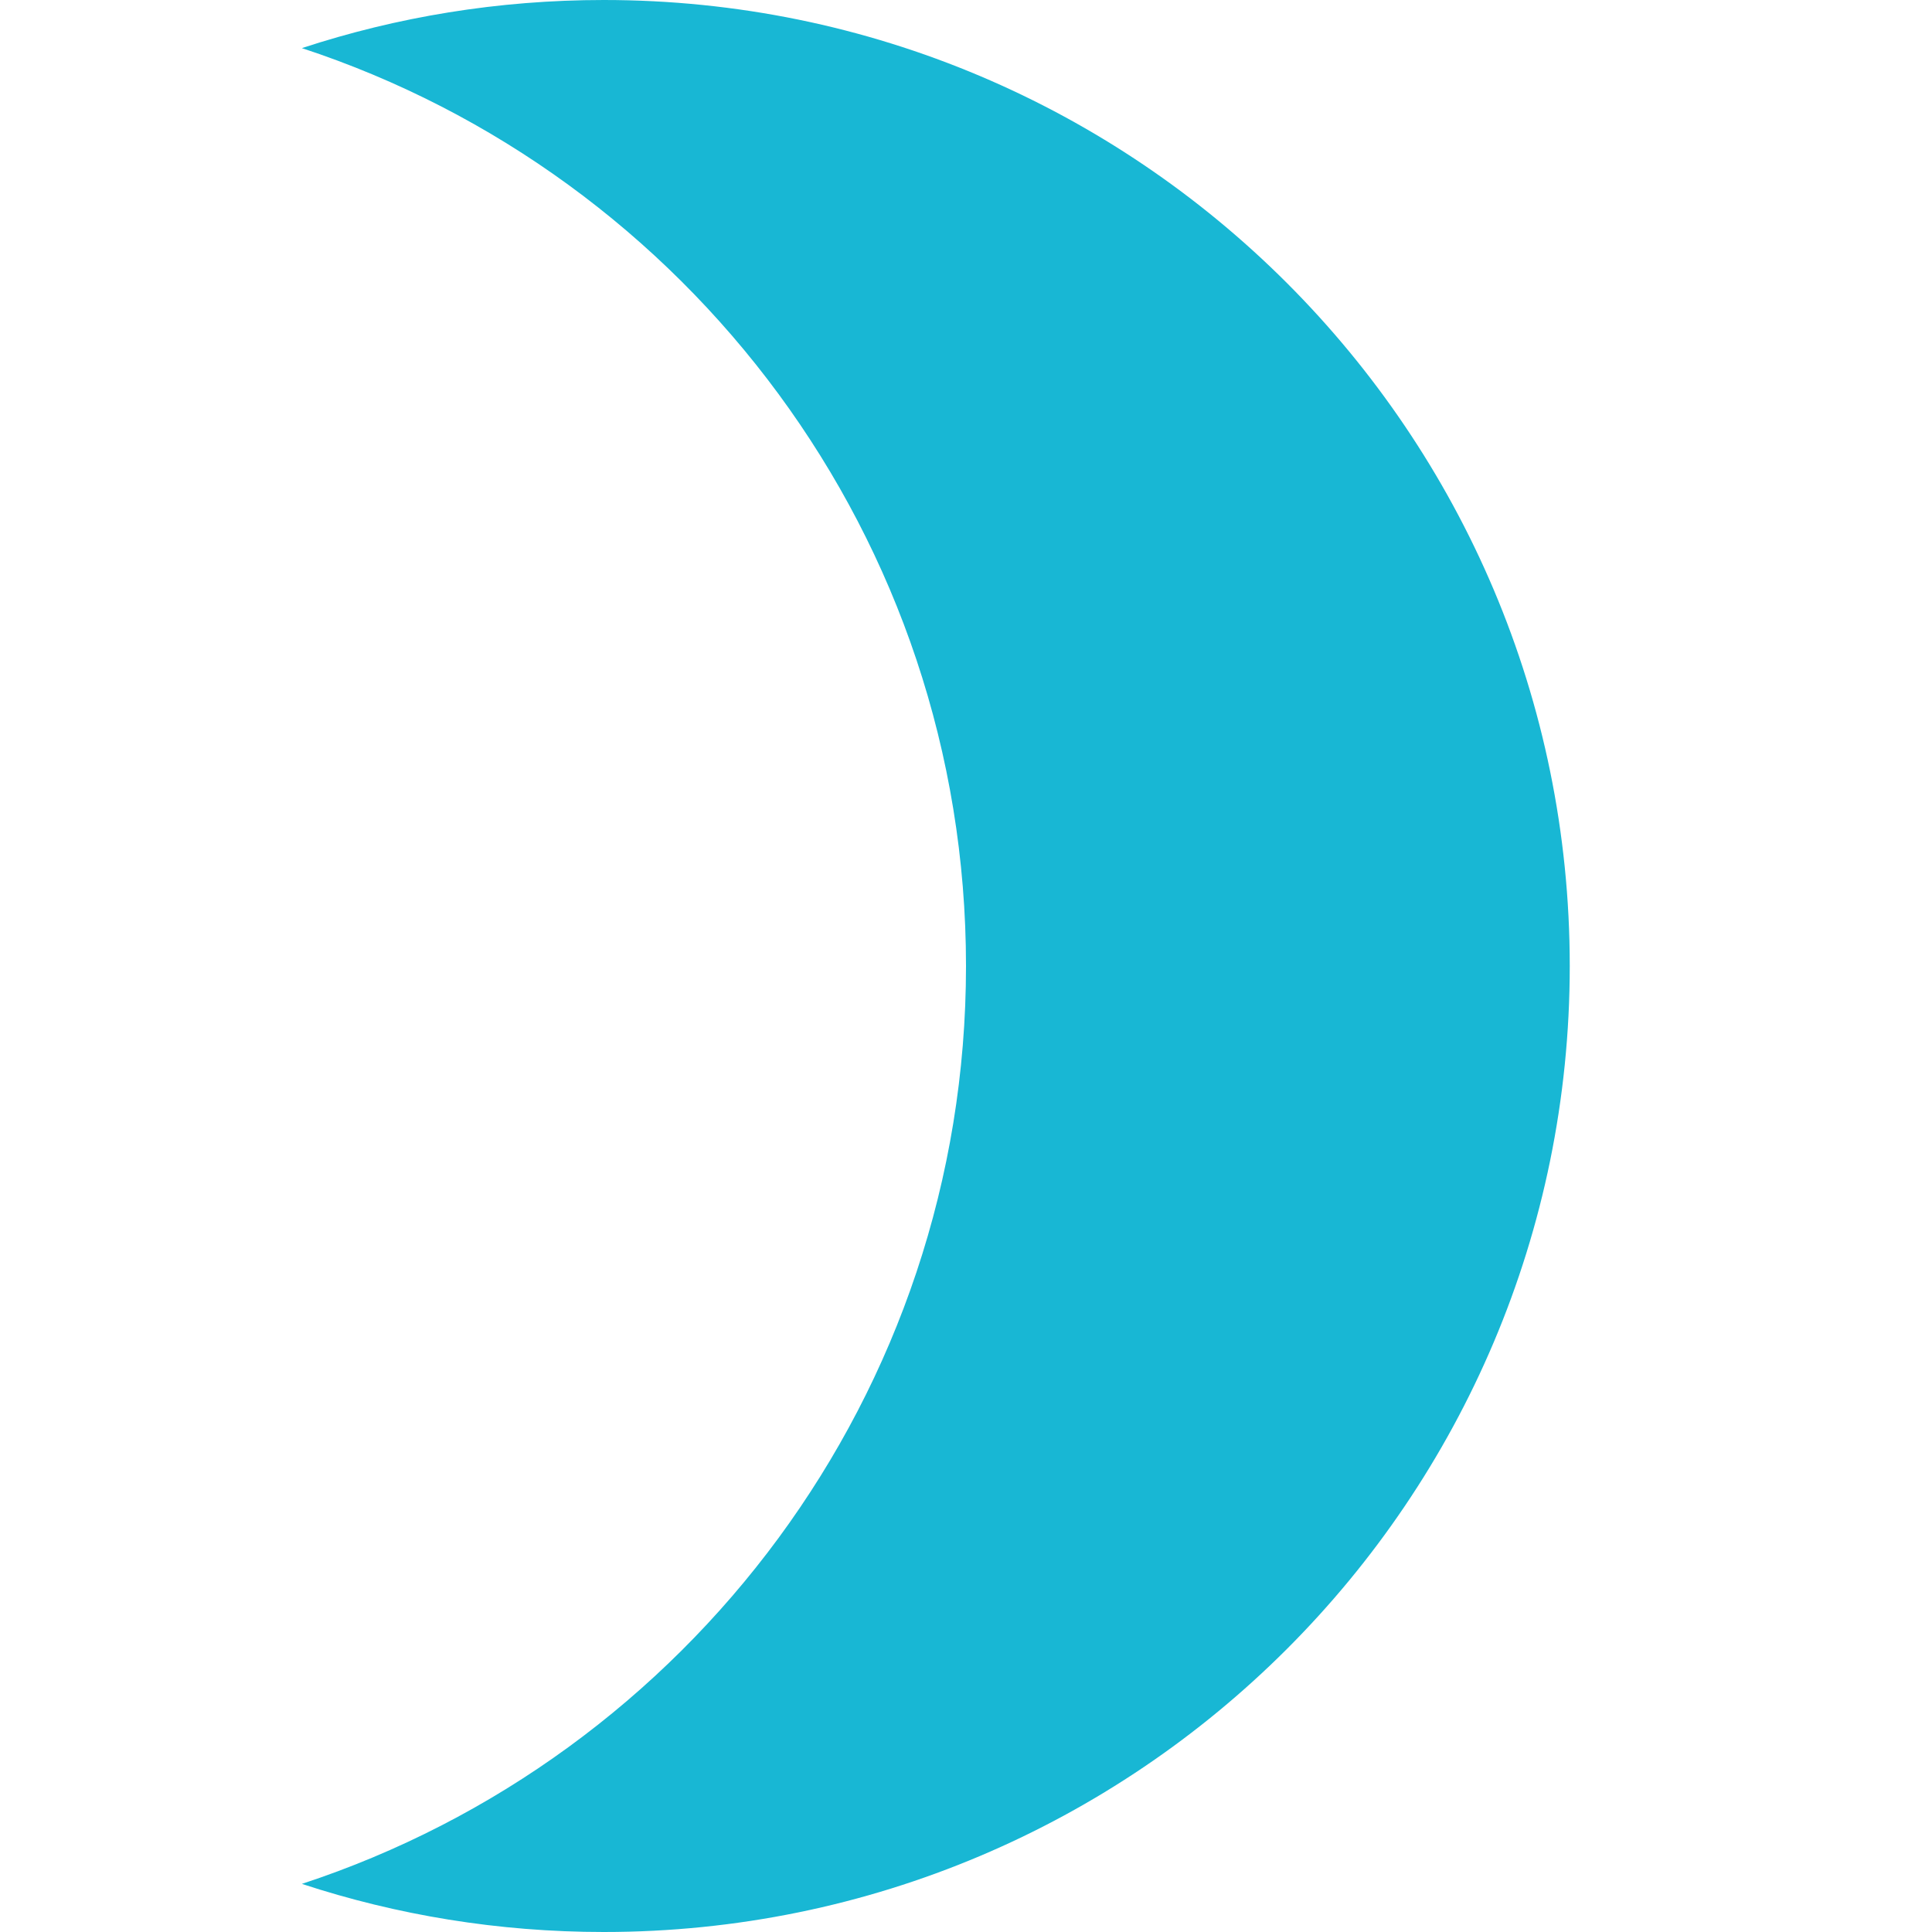
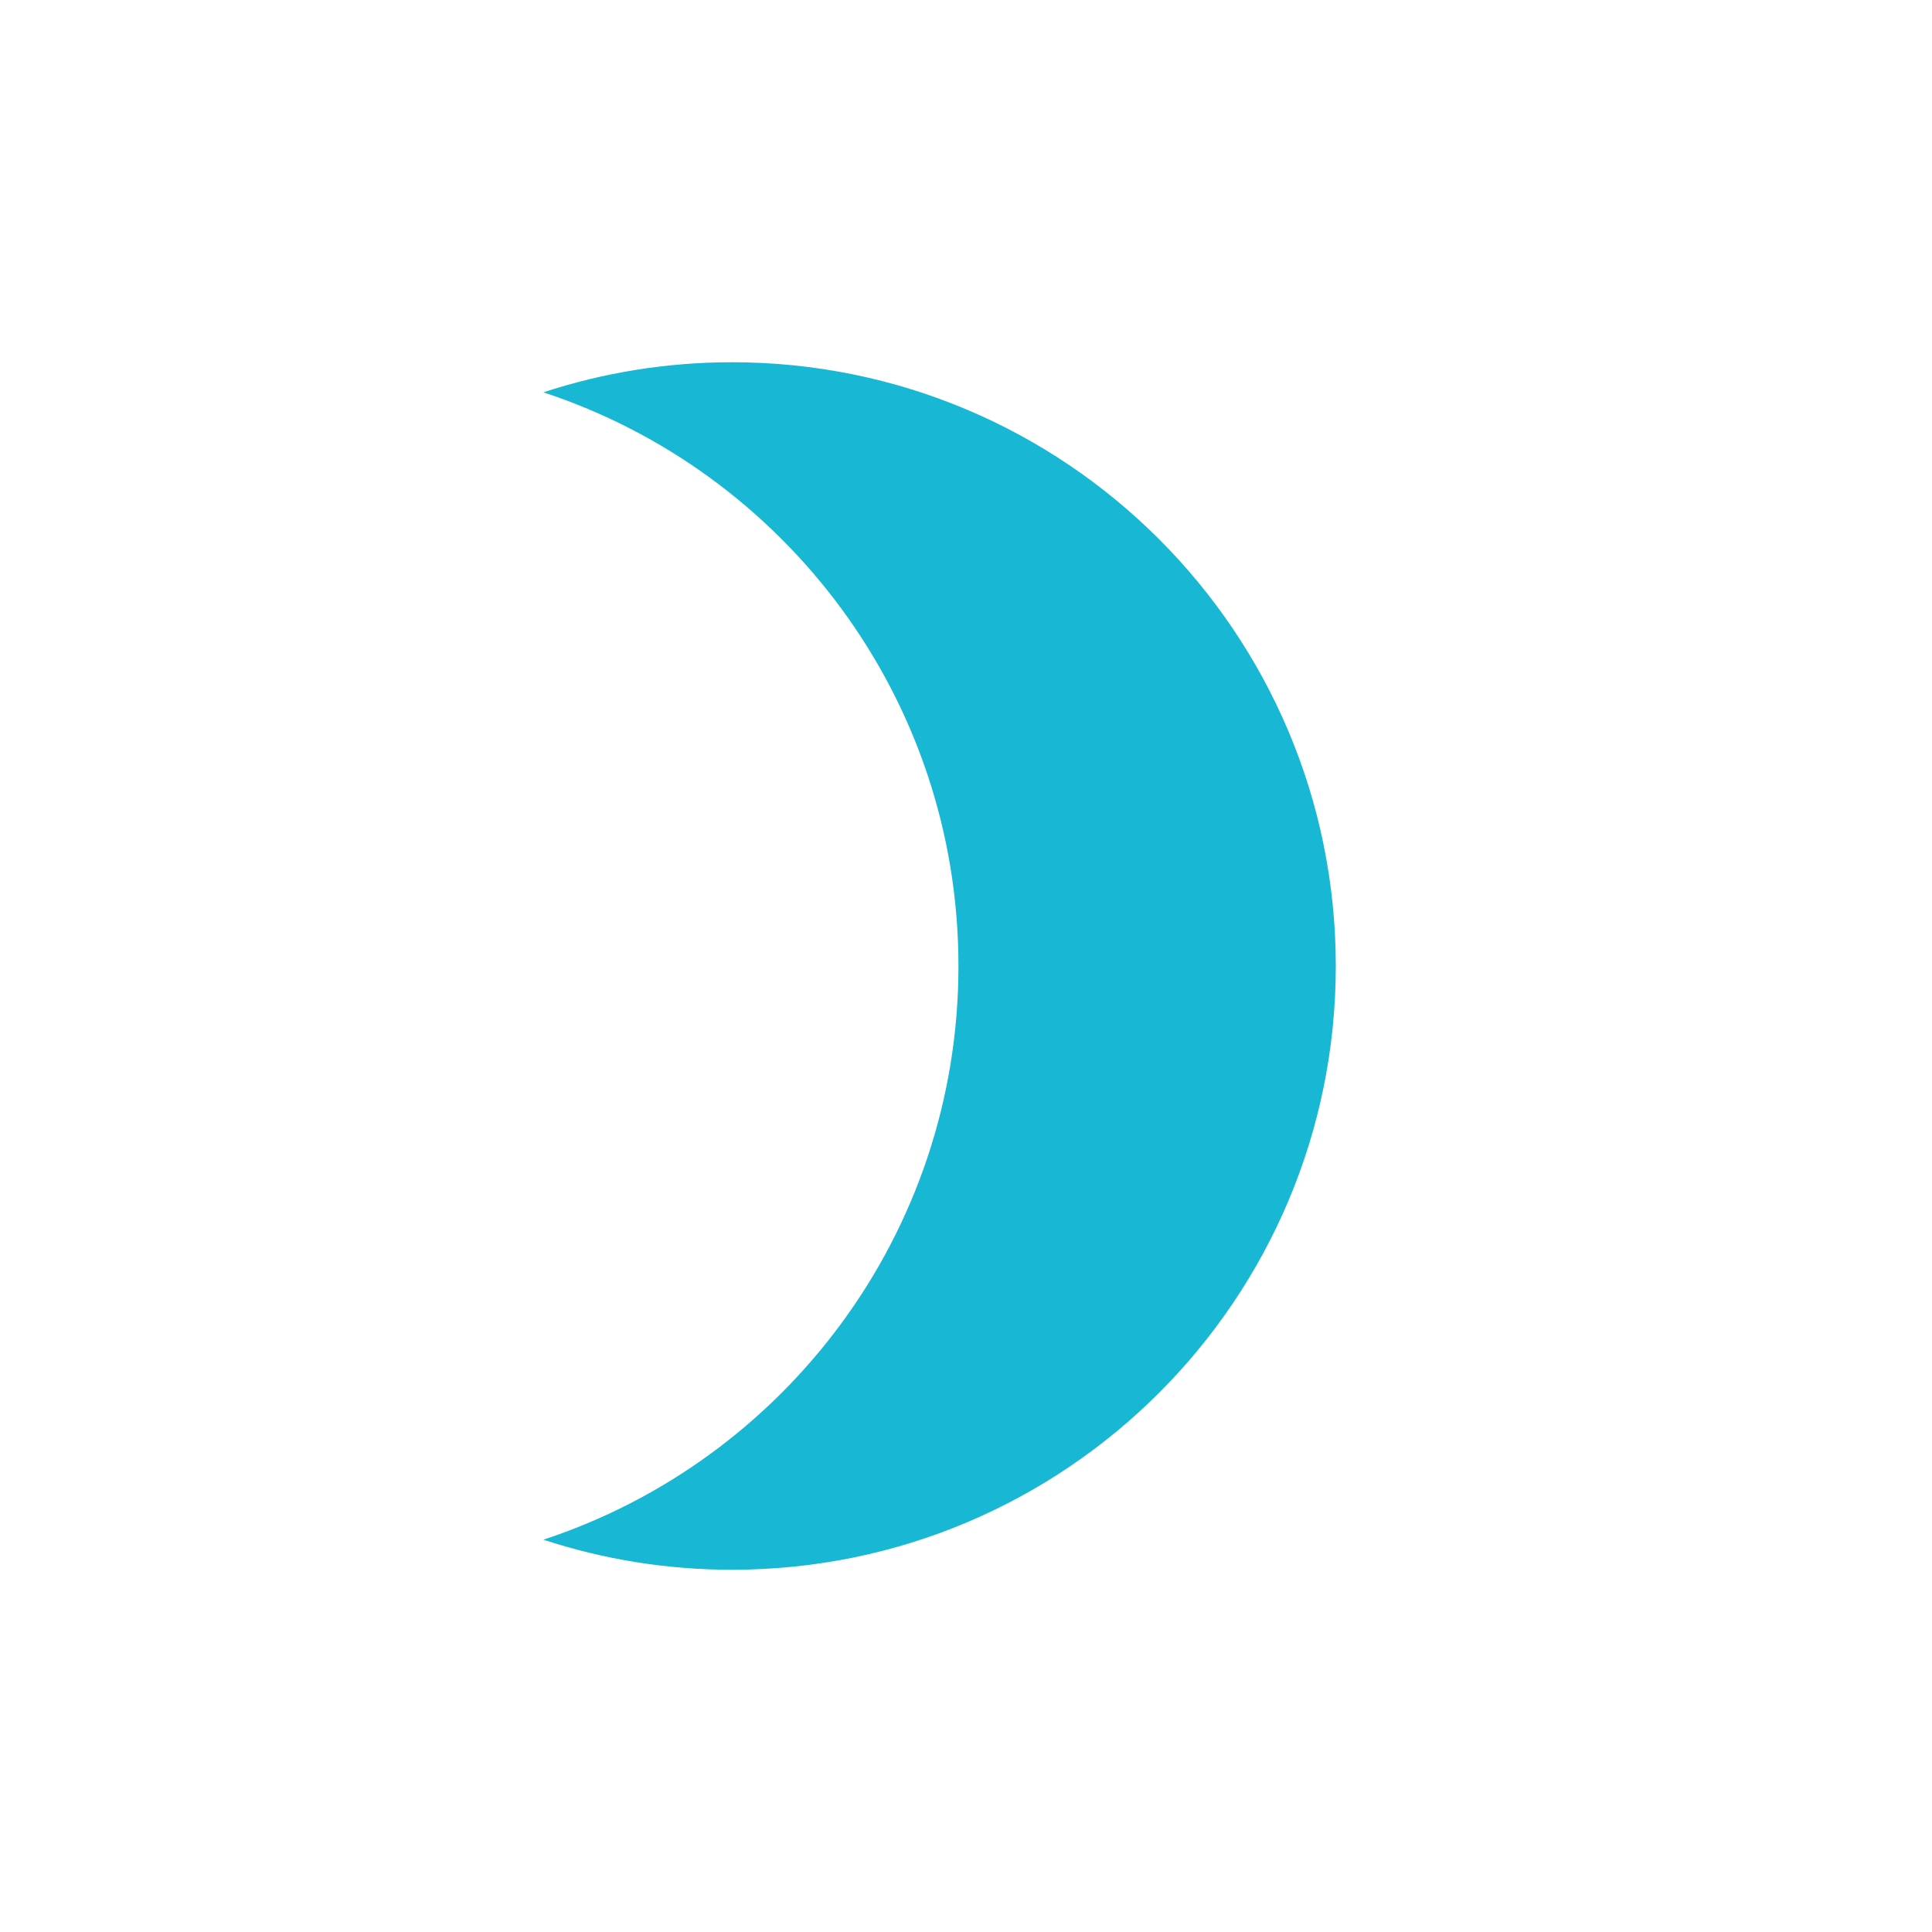
<svg xmlns="http://www.w3.org/2000/svg" width="32" height="32" viewBox="0 0 32 32" fill="none">
-   <path fill-rule="evenodd" clip-rule="evenodd" d="M5 31.203C6.573 31.72 8.254 32 10 32C18.837 32 26 24.837 26 16C26 7.163 18.837 0 10 0C8.254 0 6.573 0.28 5 0.797C11.388 2.896 16 8.91 16 16C16 23.09 11.388 29.104 5 31.203Z" fill="#18B7D4" />
+   <path fill-rule="evenodd" clip-rule="evenodd" d="M9 25.502C9.983 25.825 11.034 26 12.125 26C17.648 26 22.125 21.523 22.125 16C22.125 10.477 17.648 6 12.125 6C11.034 6 9.983 6.175 9 6.498C12.992 7.81 15.875 11.569 15.875 16C15.875 20.431 12.992 24.19 9 25.502Z" fill="#18B7D4" />
</svg>
